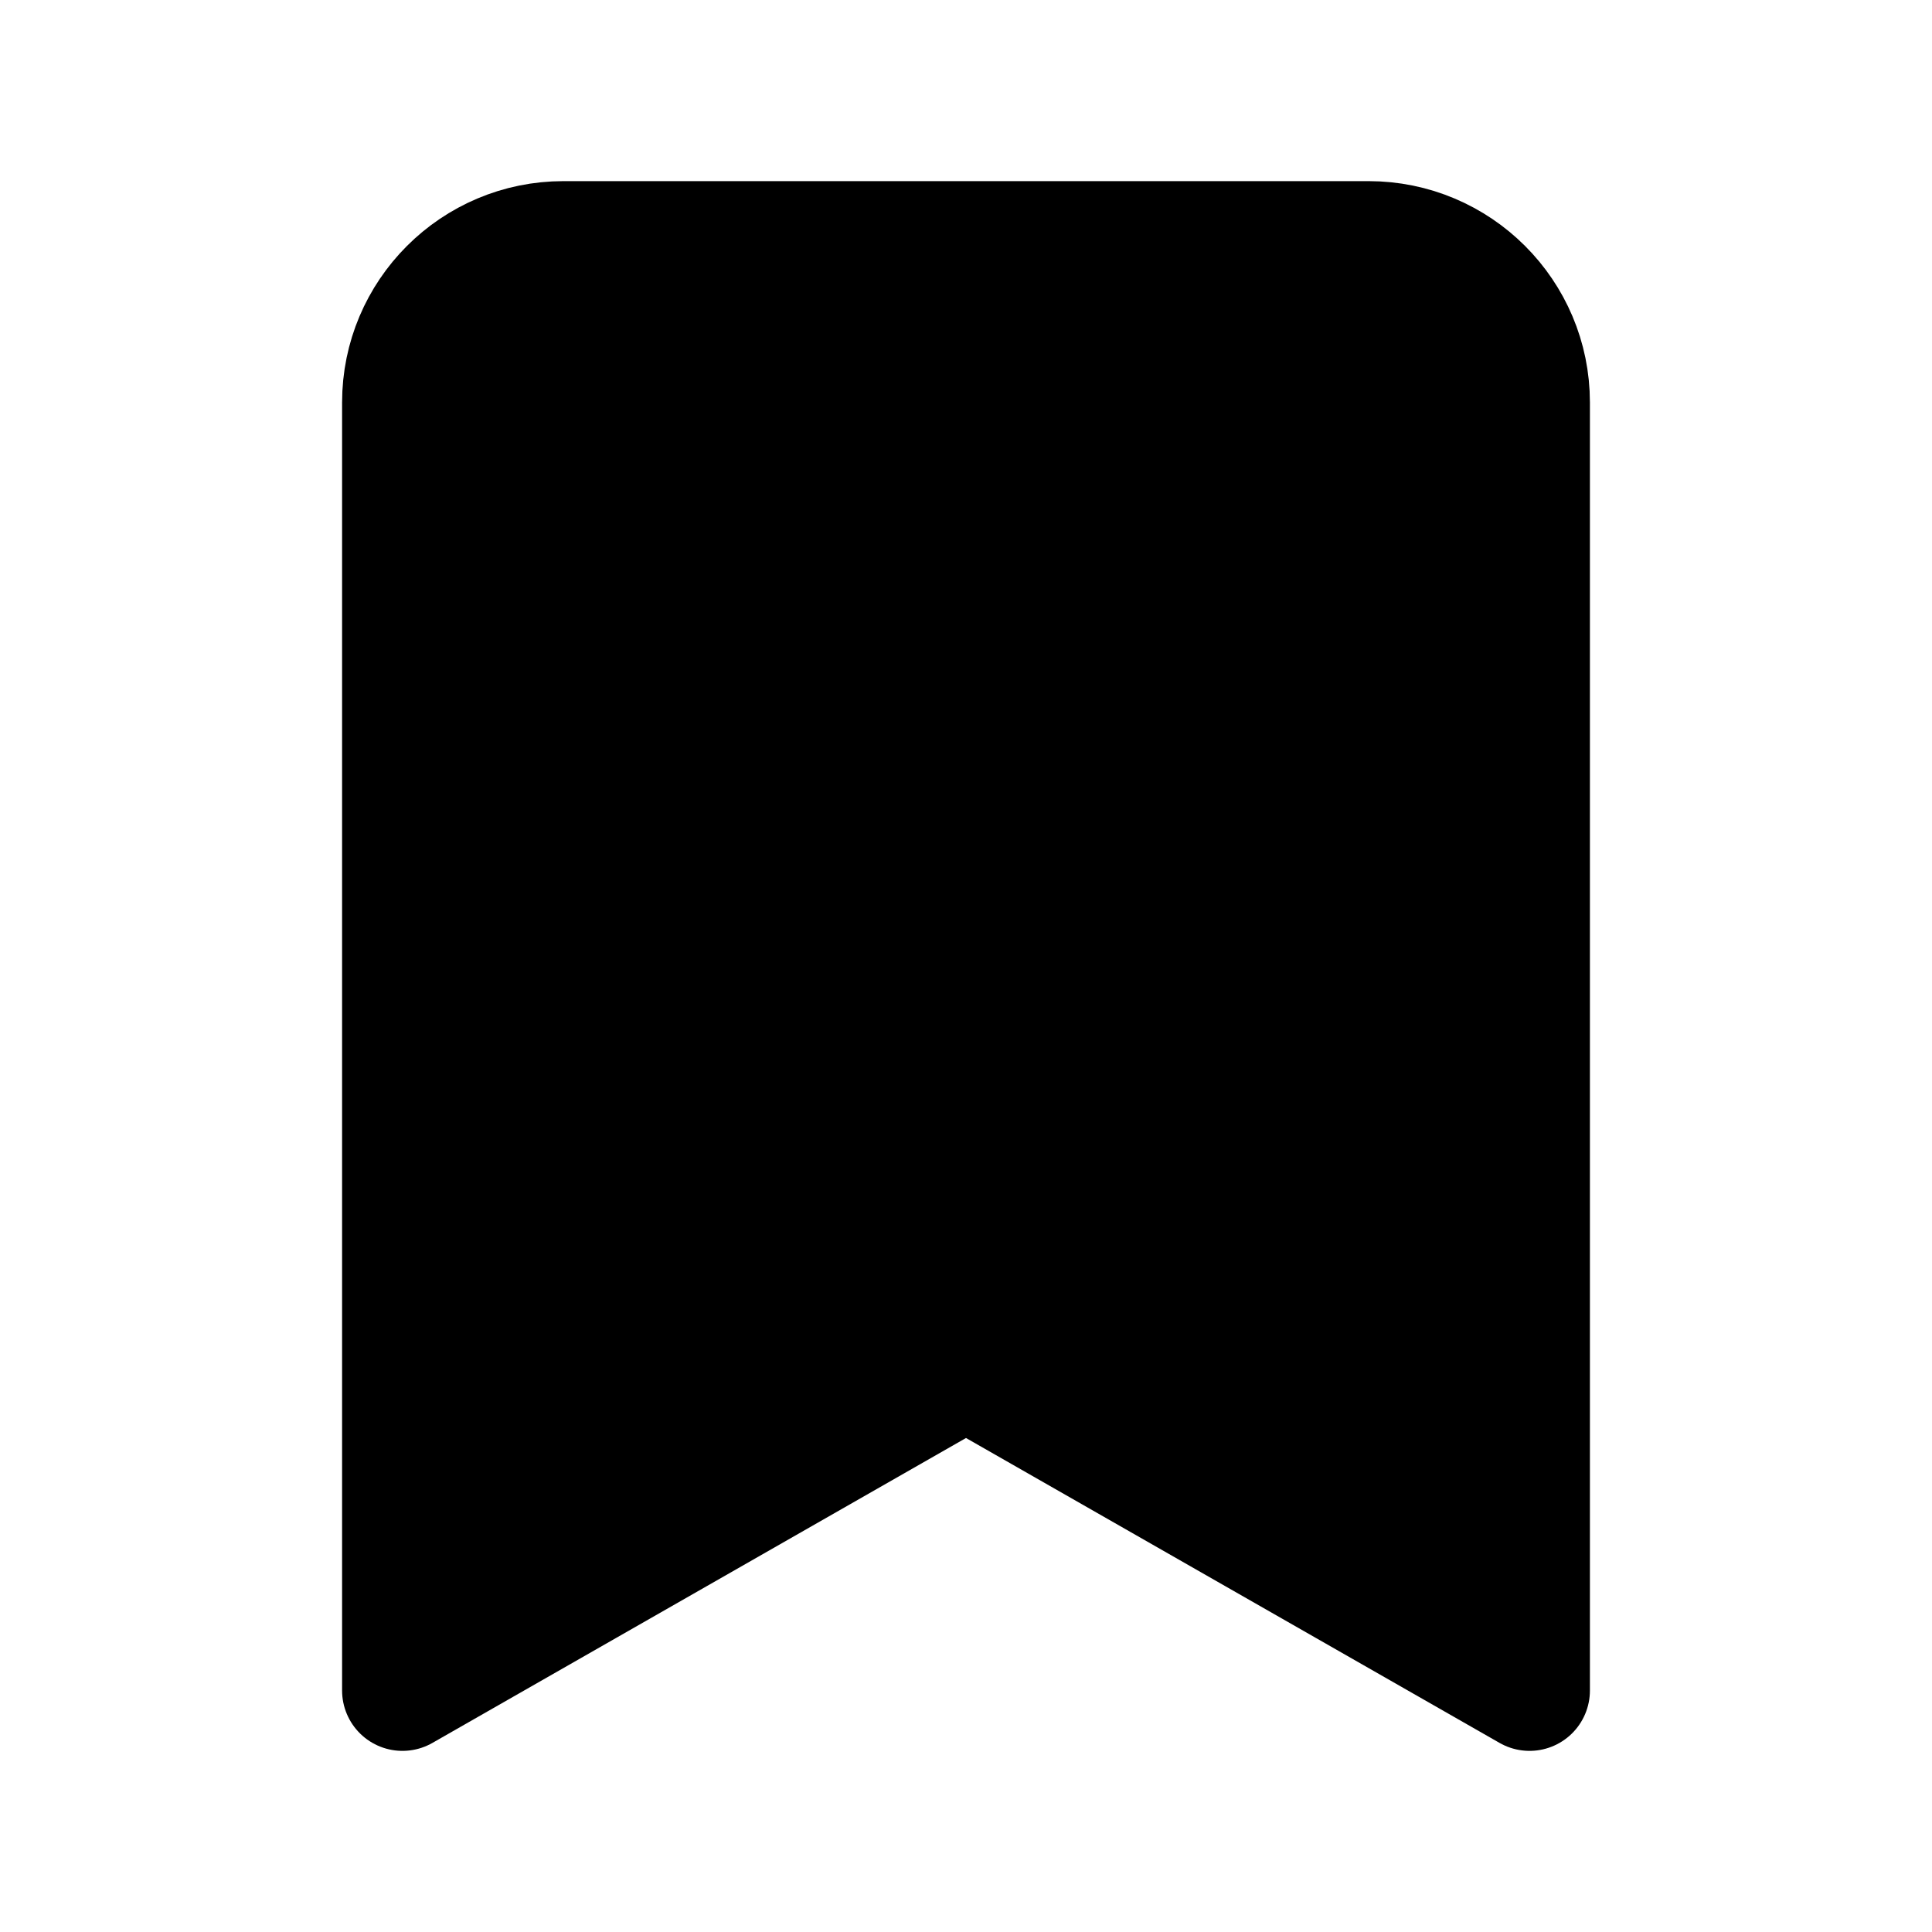
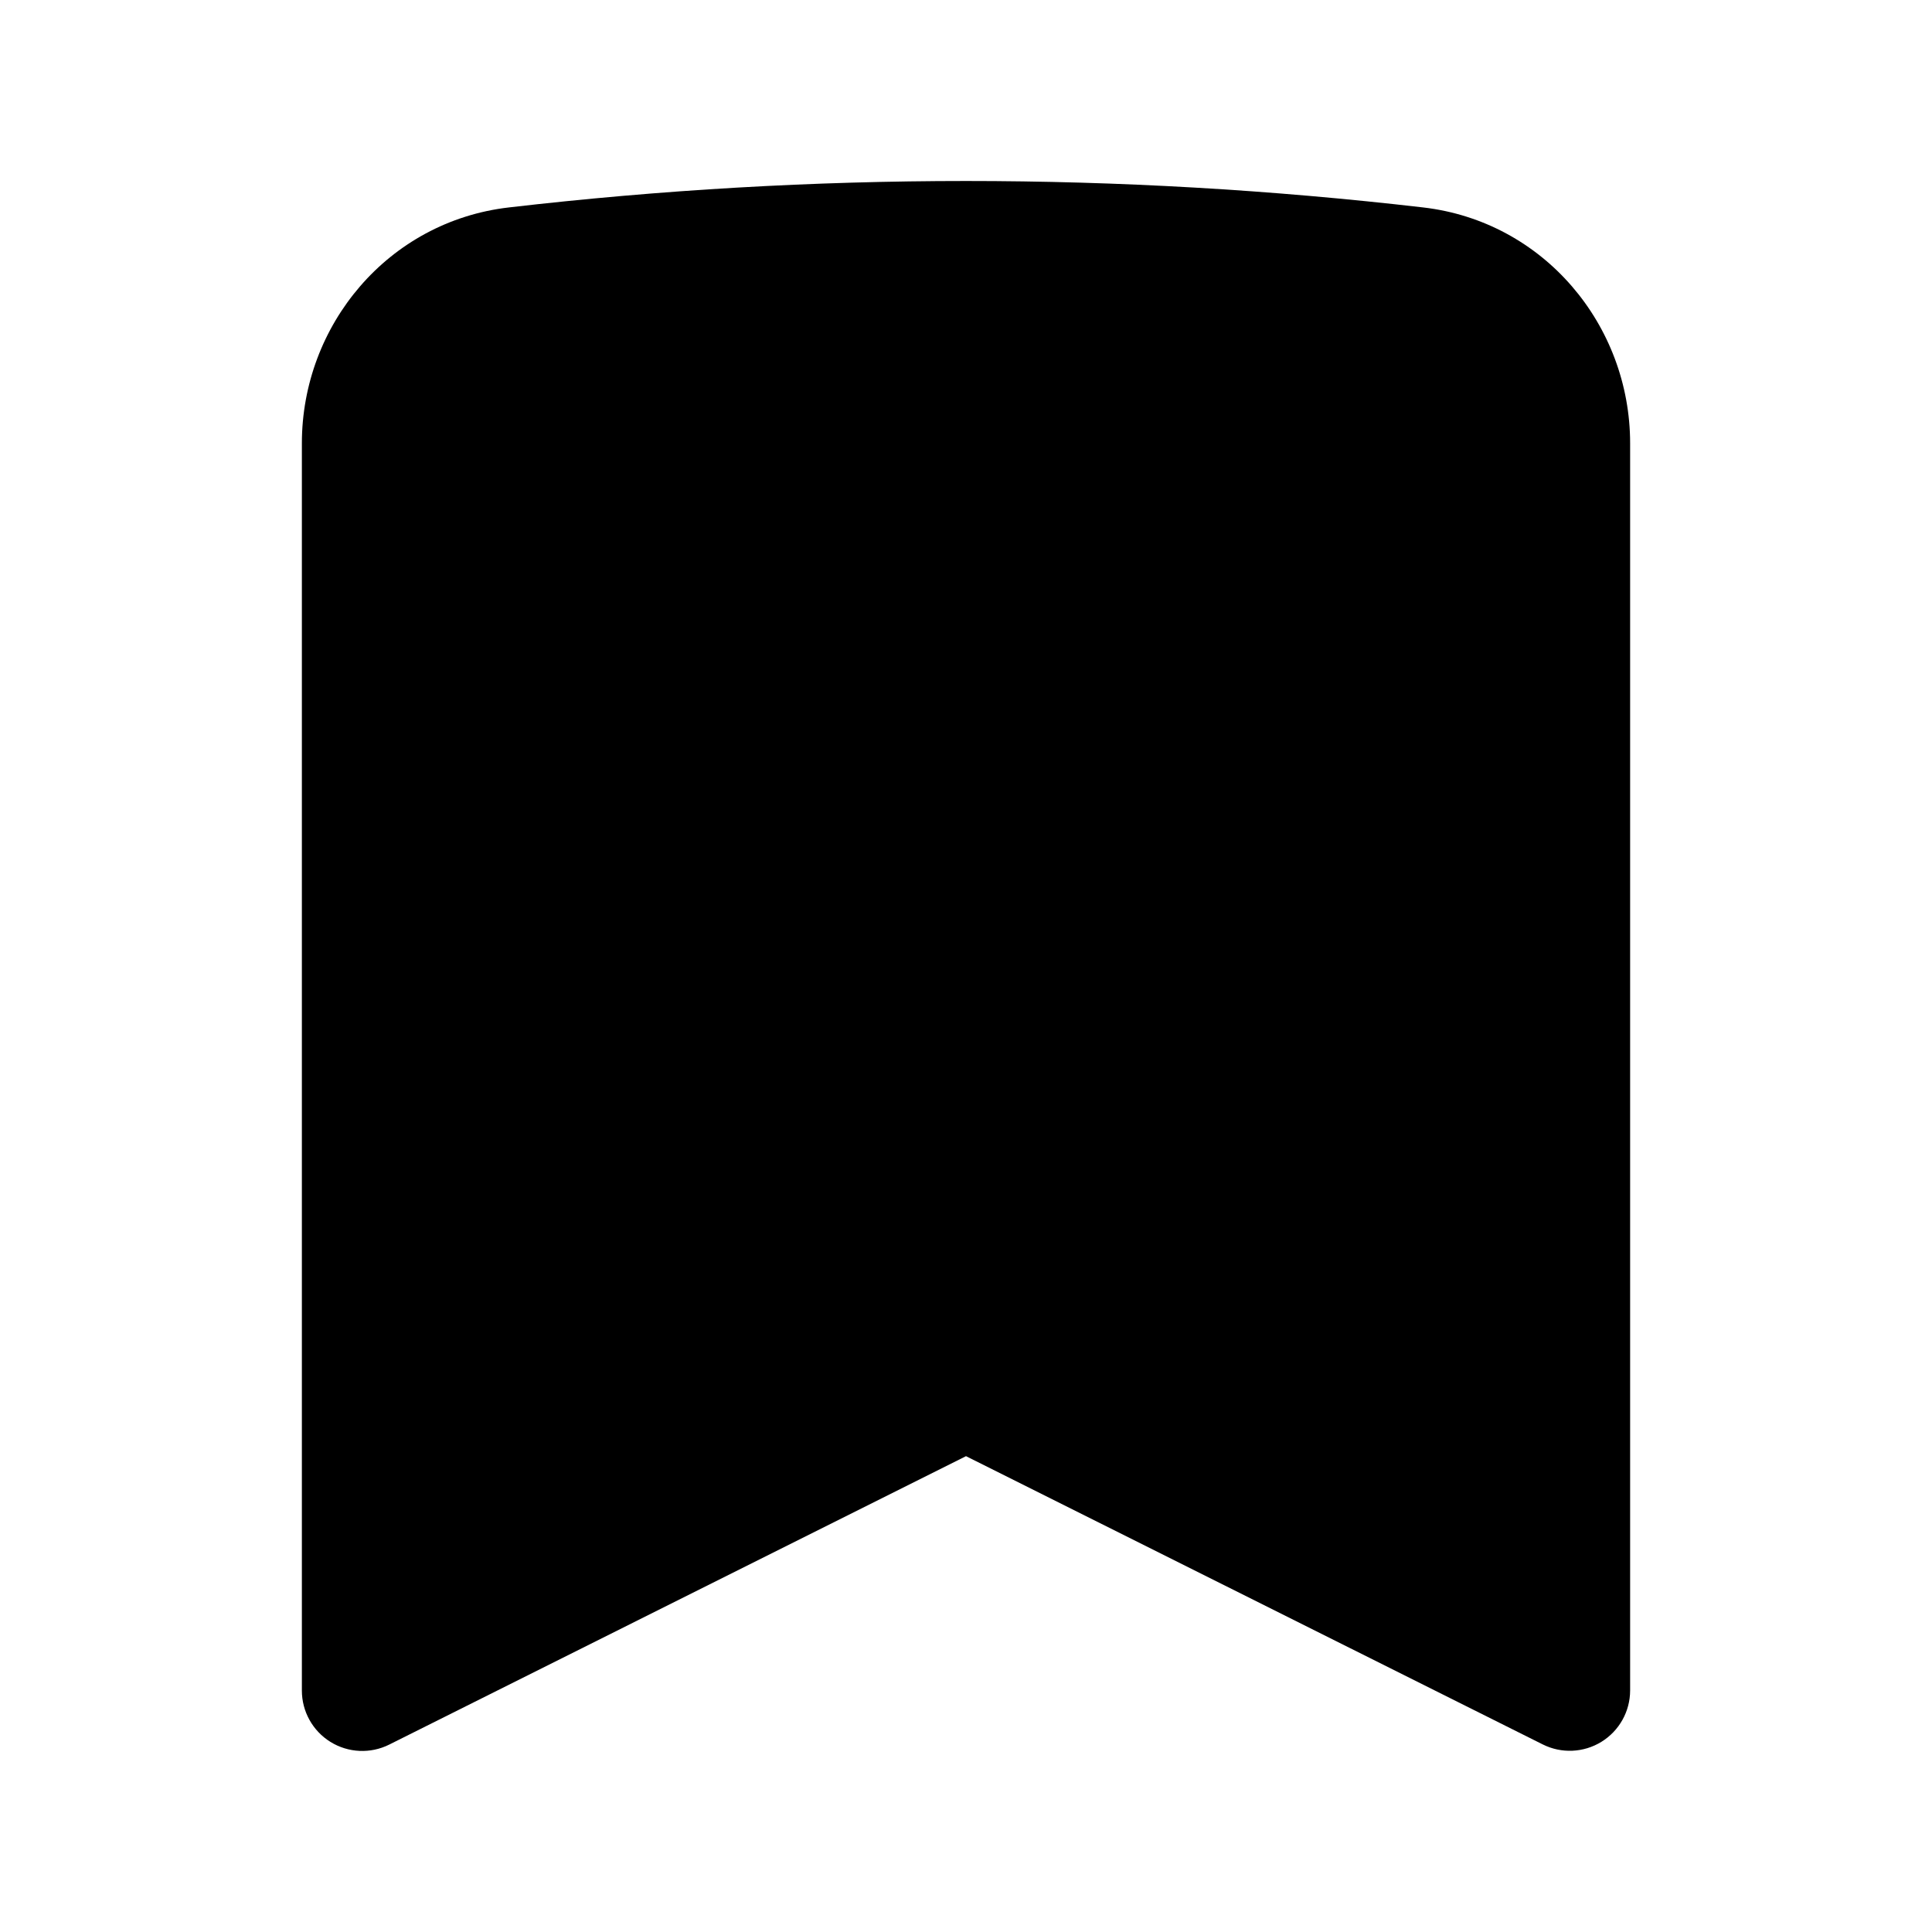
- <svg xmlns="http://www.w3.org/2000/svg" width="16" height="16" viewBox="0 0 16 16" fill="none">
-   <path d="M12.667 14L8 11.333L3.333 14V3.333C3.333 2.597 3.93 2 4.667 2H11.333C12.07 2 12.667 2.597 12.667 3.333V14Z" fill="currentColor" stroke="currentColor" stroke-linecap="round" stroke-linejoin="round" />
+ <svg xmlns="http://www.w3.org/2000/svg" viewBox="0 0 24 24" fill="currentColor" class="size-6">
+   <path fill-rule="evenodd" d="M6.32 2.577a49.255 49.255 0 0 1 11.36 0c1.497.174 2.57 1.46 2.57 2.93V21a.75.75 0 0 1-1.085.67L12 18.089l-7.165 3.583A.75.75 0 0 1 3.75 21V5.507c0-1.47 1.073-2.756 2.57-2.93Z" clip-rule="evenodd" />
</svg>
